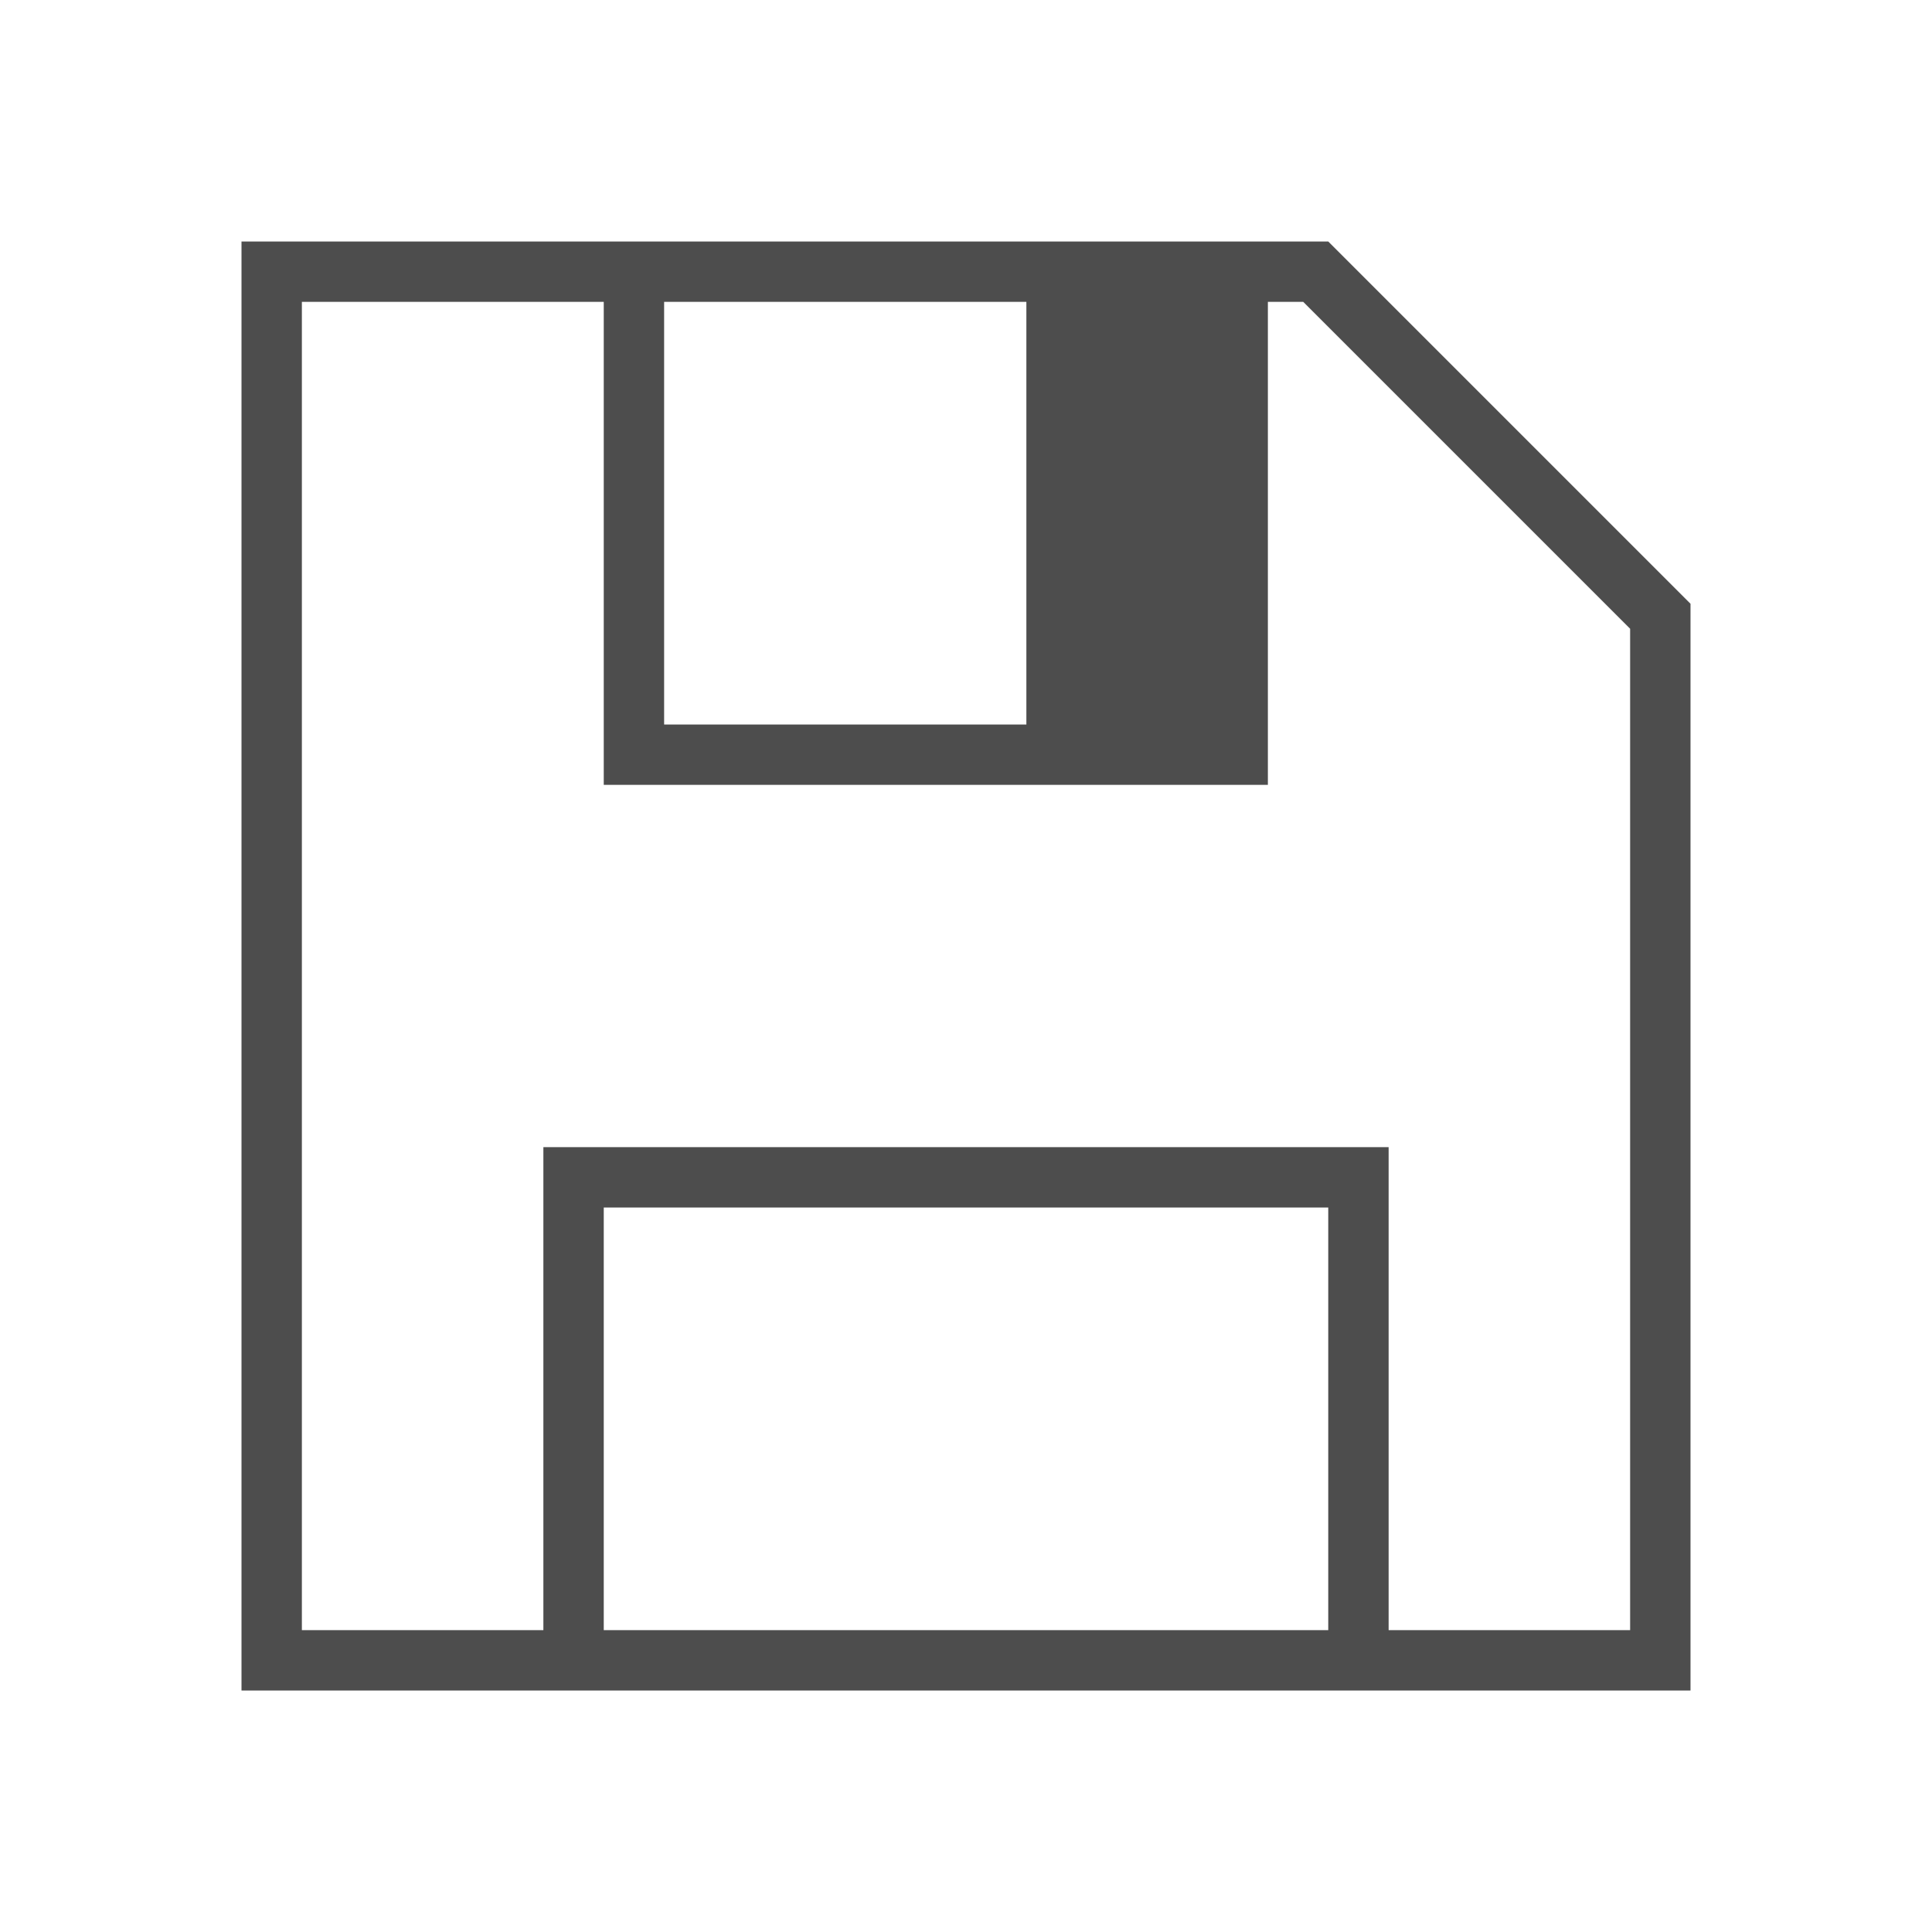
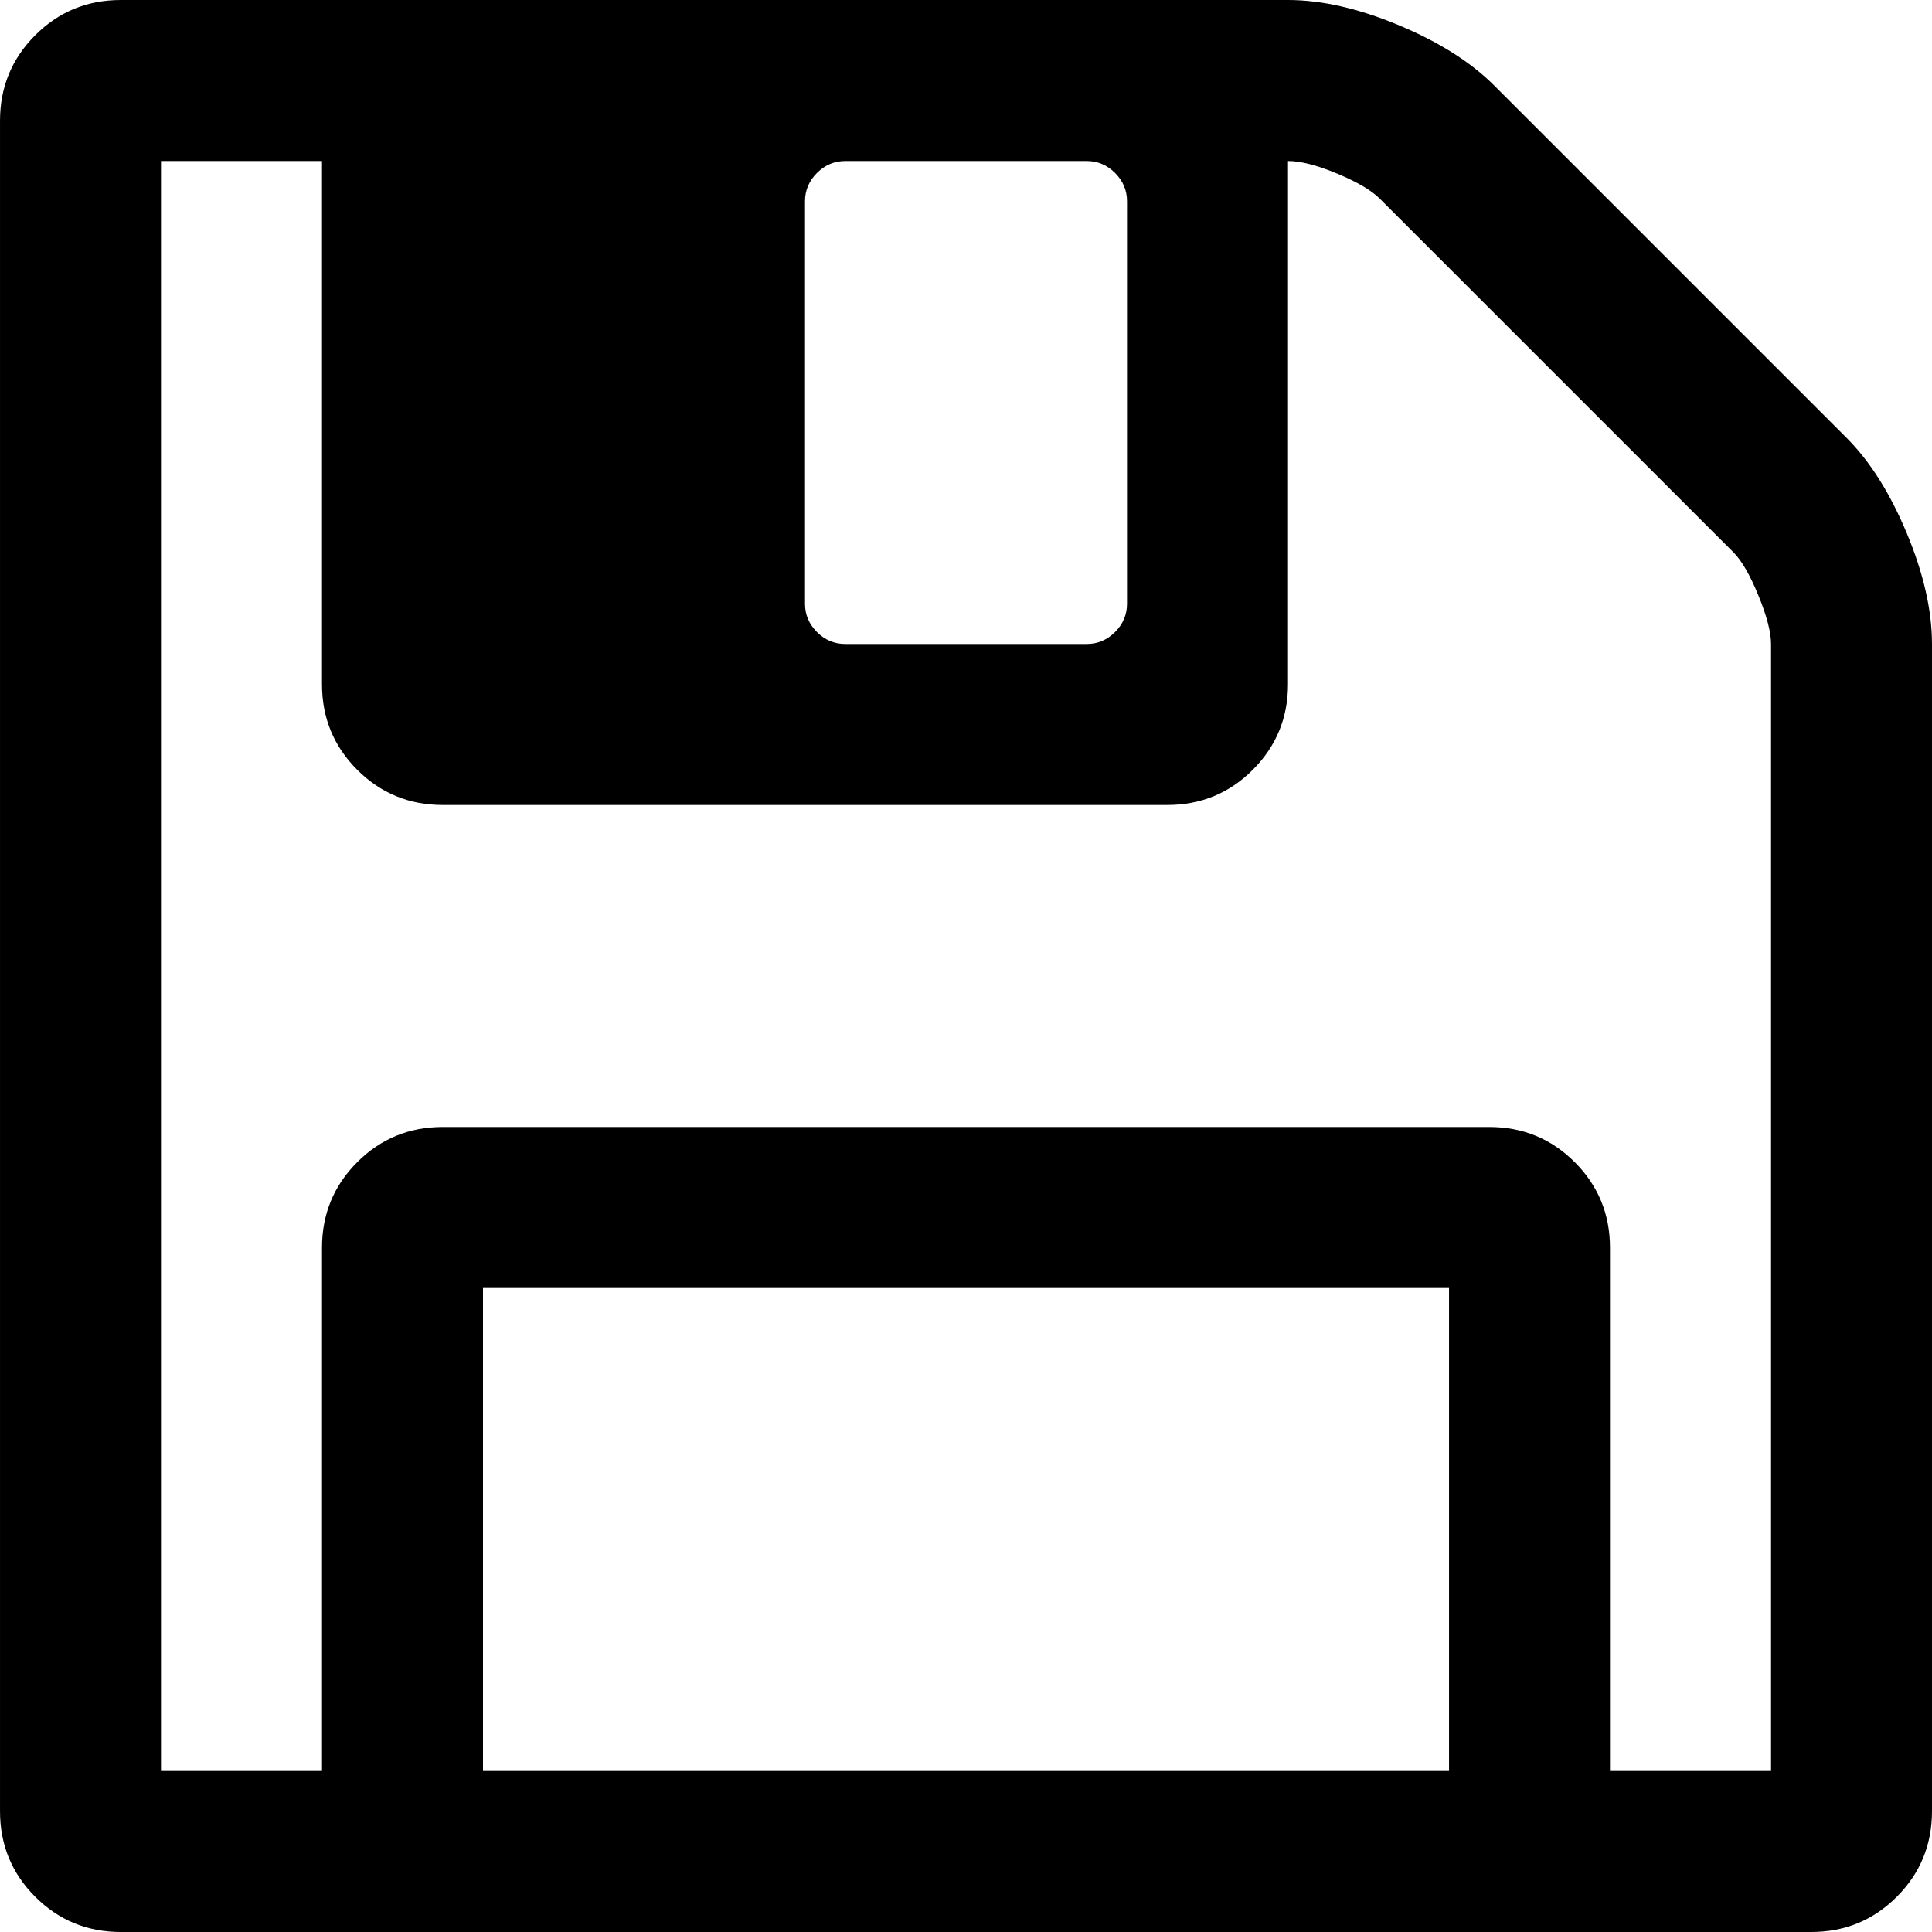
- <svg xmlns="http://www.w3.org/2000/svg" viewBox="0 0 32 32">
-   <defs id="defs3051">
-     <style type="text/css" id="current-color-scheme">
-       .ColorScheme-Text {
-         color:#4d4d4d;
-       }
-       </style>
-   </defs>
-   <path style="fill:currentColor;fill-opacity:1;stroke:none" d="M 4 4 L 4 28 L 9 28 L 23 28 L 28 28 L 28 10 L 27 9 L 23 5 L 22 4 L 21 4 L 10 4 L 4 4 z M 5 5 L 10 5 L 10 13 L 21 13 L 21 5 L 21.586 5 L 27 10.414 L 27 27 L 23 27 L 23 19 L 9 19 L 9 27 L 5 27 L 5 5 z M 11 5 L 17 5 L 17 12 L 11 12 L 11 5 z M 10 20 L 22 20 L 22 27 L 10 27 L 10 20 z " id="path60" class="ColorScheme-Text" />
+ <svg xmlns="http://www.w3.org/2000/svg" version="1.1" id="Capa_1" x="0px" y="0px" width="438.533px" height="438.533px" viewBox="0 0 438.533 438.533" style="enable-background:new 0 0 438.533 438.533;" xml:space="preserve">
+   <g>
+     <path d="M432.823,121.049c-3.806-9.132-8.377-16.367-13.709-21.695l-79.941-79.942c-5.325-5.325-12.56-9.895-21.696-13.704   C308.346,1.903,299.969,0,292.357,0H27.409C19.798,0,13.325,2.663,7.995,7.993c-5.33,5.327-7.992,11.799-7.992,19.414v383.719   c0,7.617,2.662,14.089,7.992,19.417c5.33,5.325,11.803,7.991,19.414,7.991h383.718c7.618,0,14.089-2.666,19.417-7.991   c5.325-5.328,7.987-11.8,7.987-19.417V146.178C438.531,138.562,436.629,130.188,432.823,121.049z M182.725,45.677   c0-2.474,0.905-4.611,2.714-6.423c1.807-1.804,3.949-2.708,6.423-2.708h54.819c2.468,0,4.609,0.902,6.417,2.708   c1.813,1.812,2.717,3.949,2.717,6.423v91.362c0,2.478-0.91,4.618-2.717,6.427c-1.808,1.803-3.949,2.708-6.417,2.708h-54.819   c-2.474,0-4.617-0.902-6.423-2.708c-1.809-1.812-2.714-3.949-2.714-6.427V45.677z M328.906,401.991H109.633V292.355h219.273   V401.991z M402,401.991h-36.552h-0.007V283.218c0-7.617-2.663-14.085-7.991-19.417c-5.328-5.328-11.8-7.994-19.41-7.994H100.498   c-7.614,0-14.087,2.666-19.417,7.994c-5.327,5.328-7.992,11.8-7.992,19.417v118.773H36.544V36.542h36.544v118.771   c0,7.615,2.662,14.084,7.992,19.414c5.33,5.327,11.803,7.993,19.417,7.993h164.456c7.61,0,14.089-2.666,19.41-7.993   c5.325-5.327,7.994-11.799,7.994-19.414V36.542c2.854,0,6.563,0.95,11.136,2.853c4.572,1.902,7.806,3.805,9.709,5.708l80.232,80.23   c1.902,1.903,3.806,5.19,5.708,9.851c1.909,4.665,2.857,8.33,2.857,10.994V401.991z" />
+   </g>
+   <g>
+ </g>
+   <g>
+ </g>
+   <g>
+ </g>
+   <g>
+ </g>
+   <g>
+ </g>
+   <g>
+ </g>
+   <g>
+ </g>
+   <g>
+ </g>
+   <g>
+ </g>
+   <g>
+ </g>
+   <g>
+ </g>
+   <g>
+ </g>
+   <g>
+ </g>
+   <g>
+ </g>
+   <g>
+ </g>
</svg>
